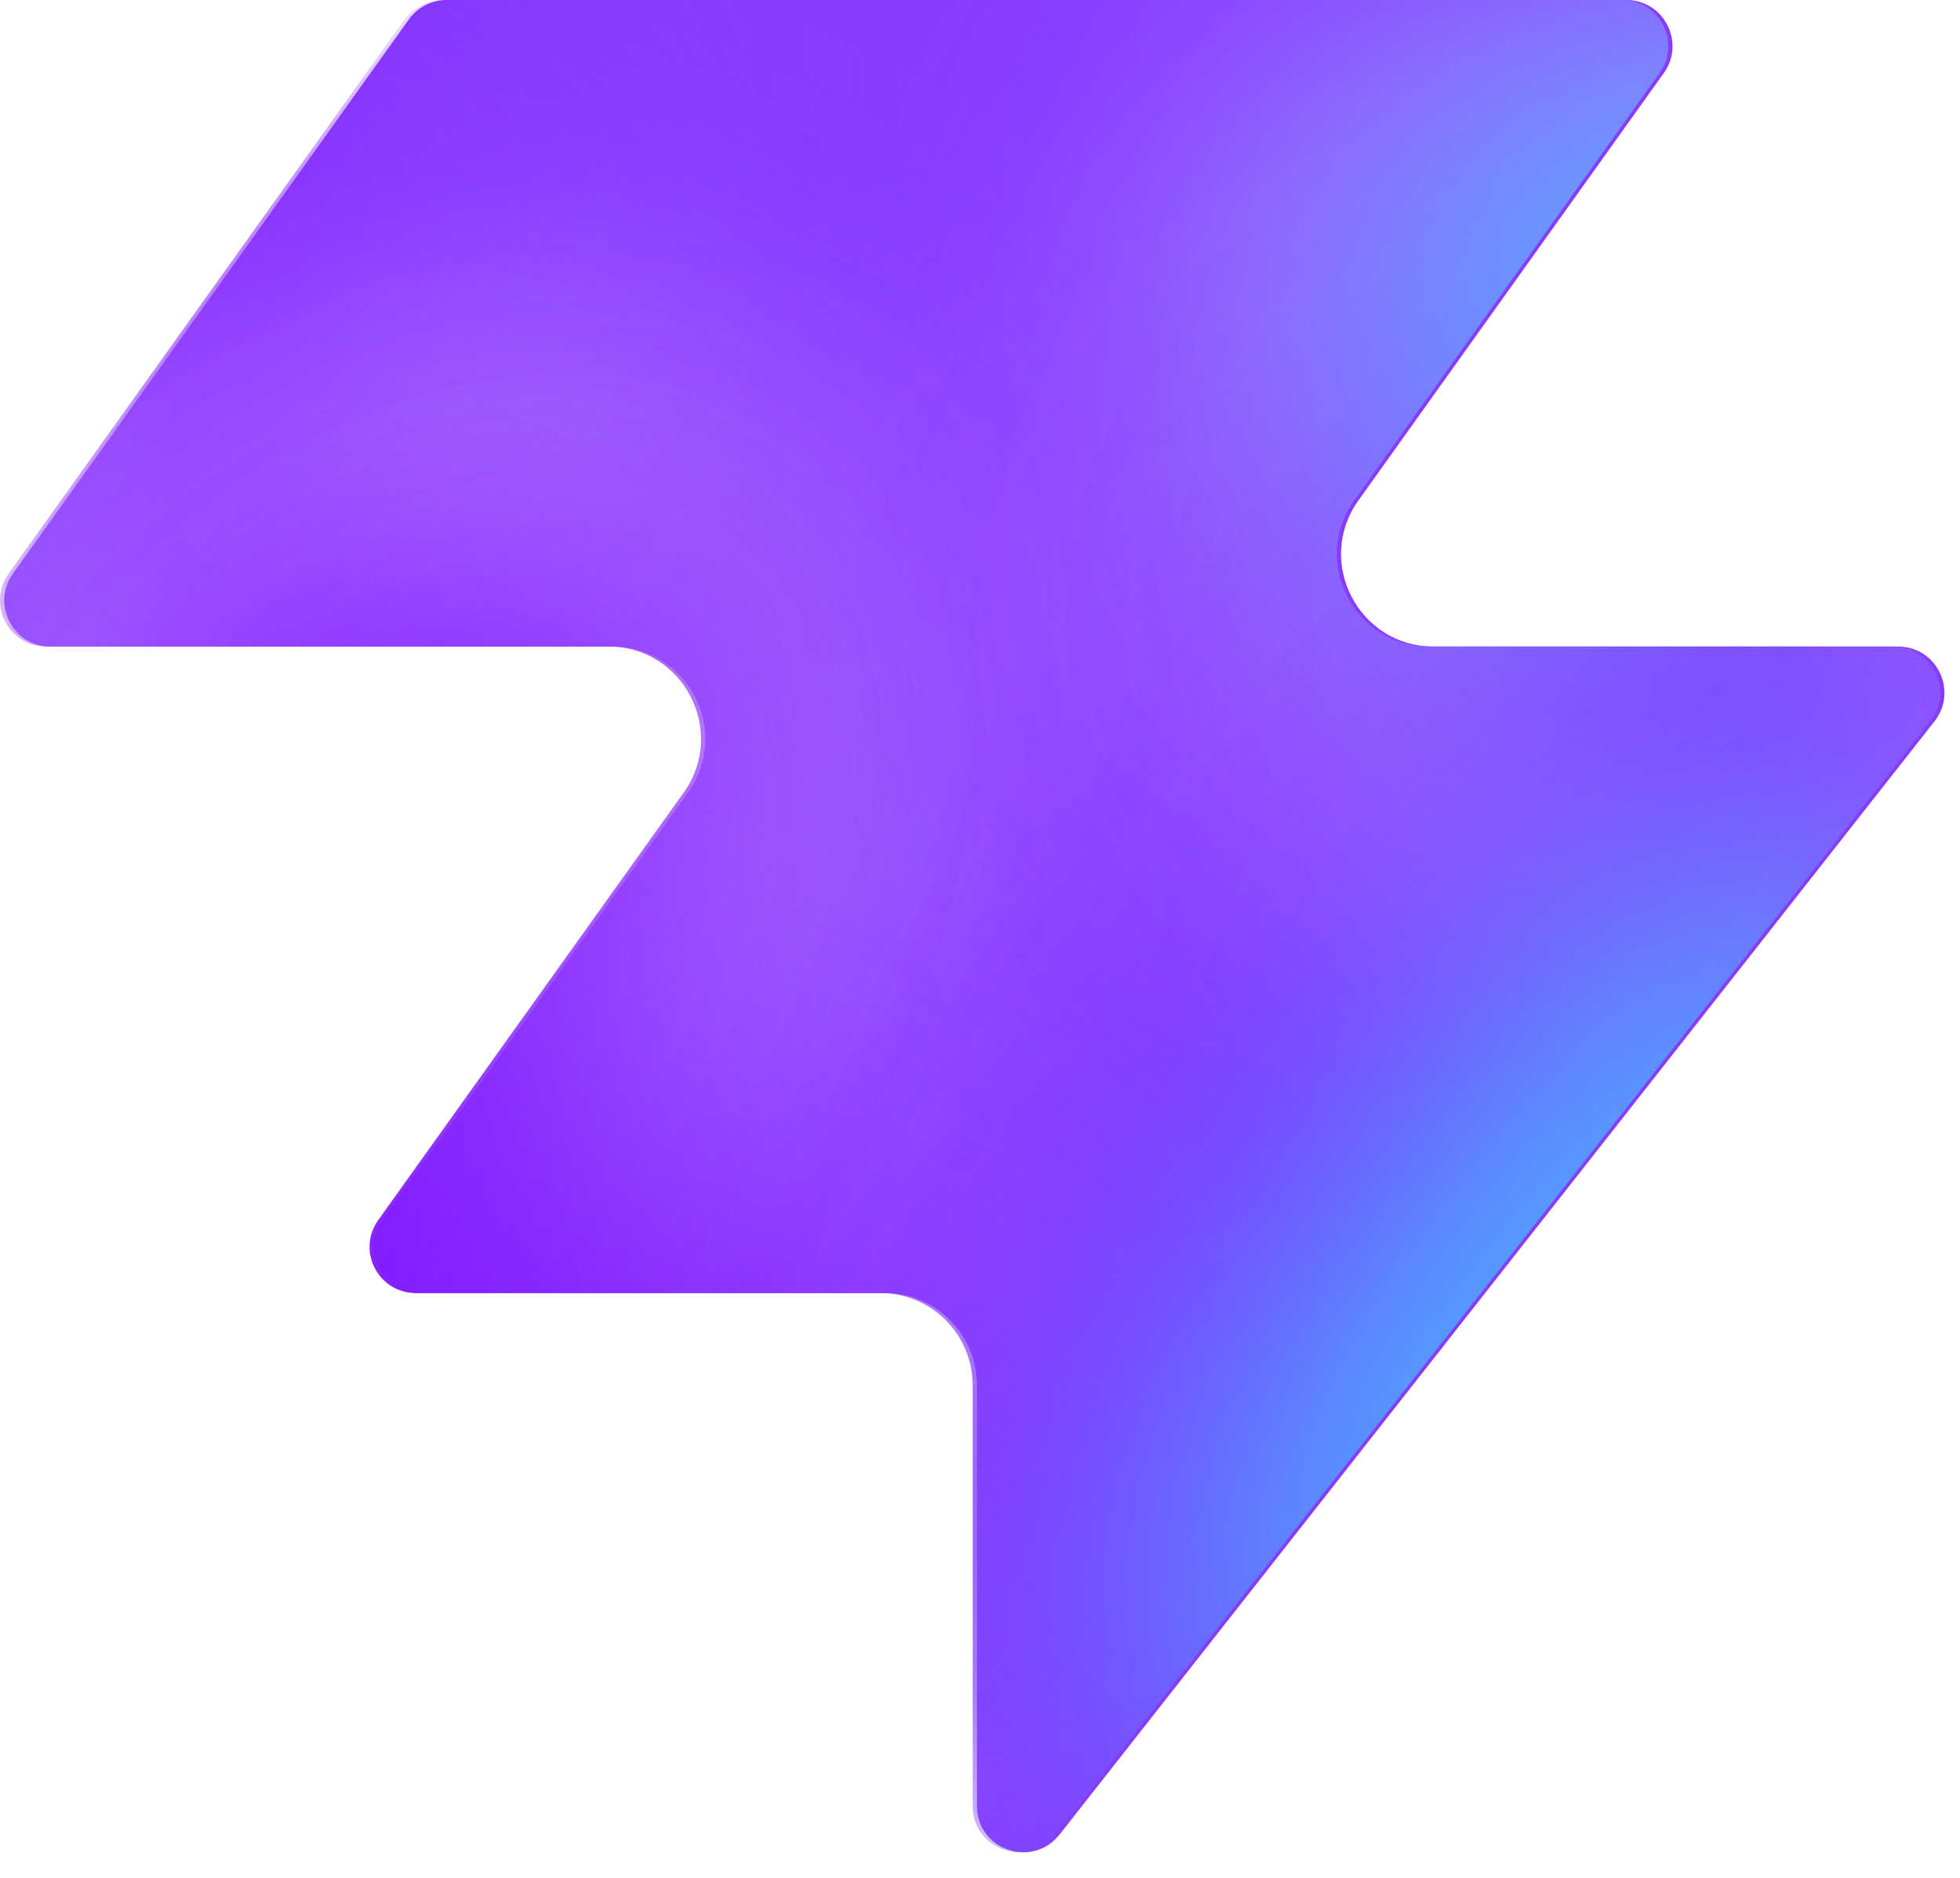
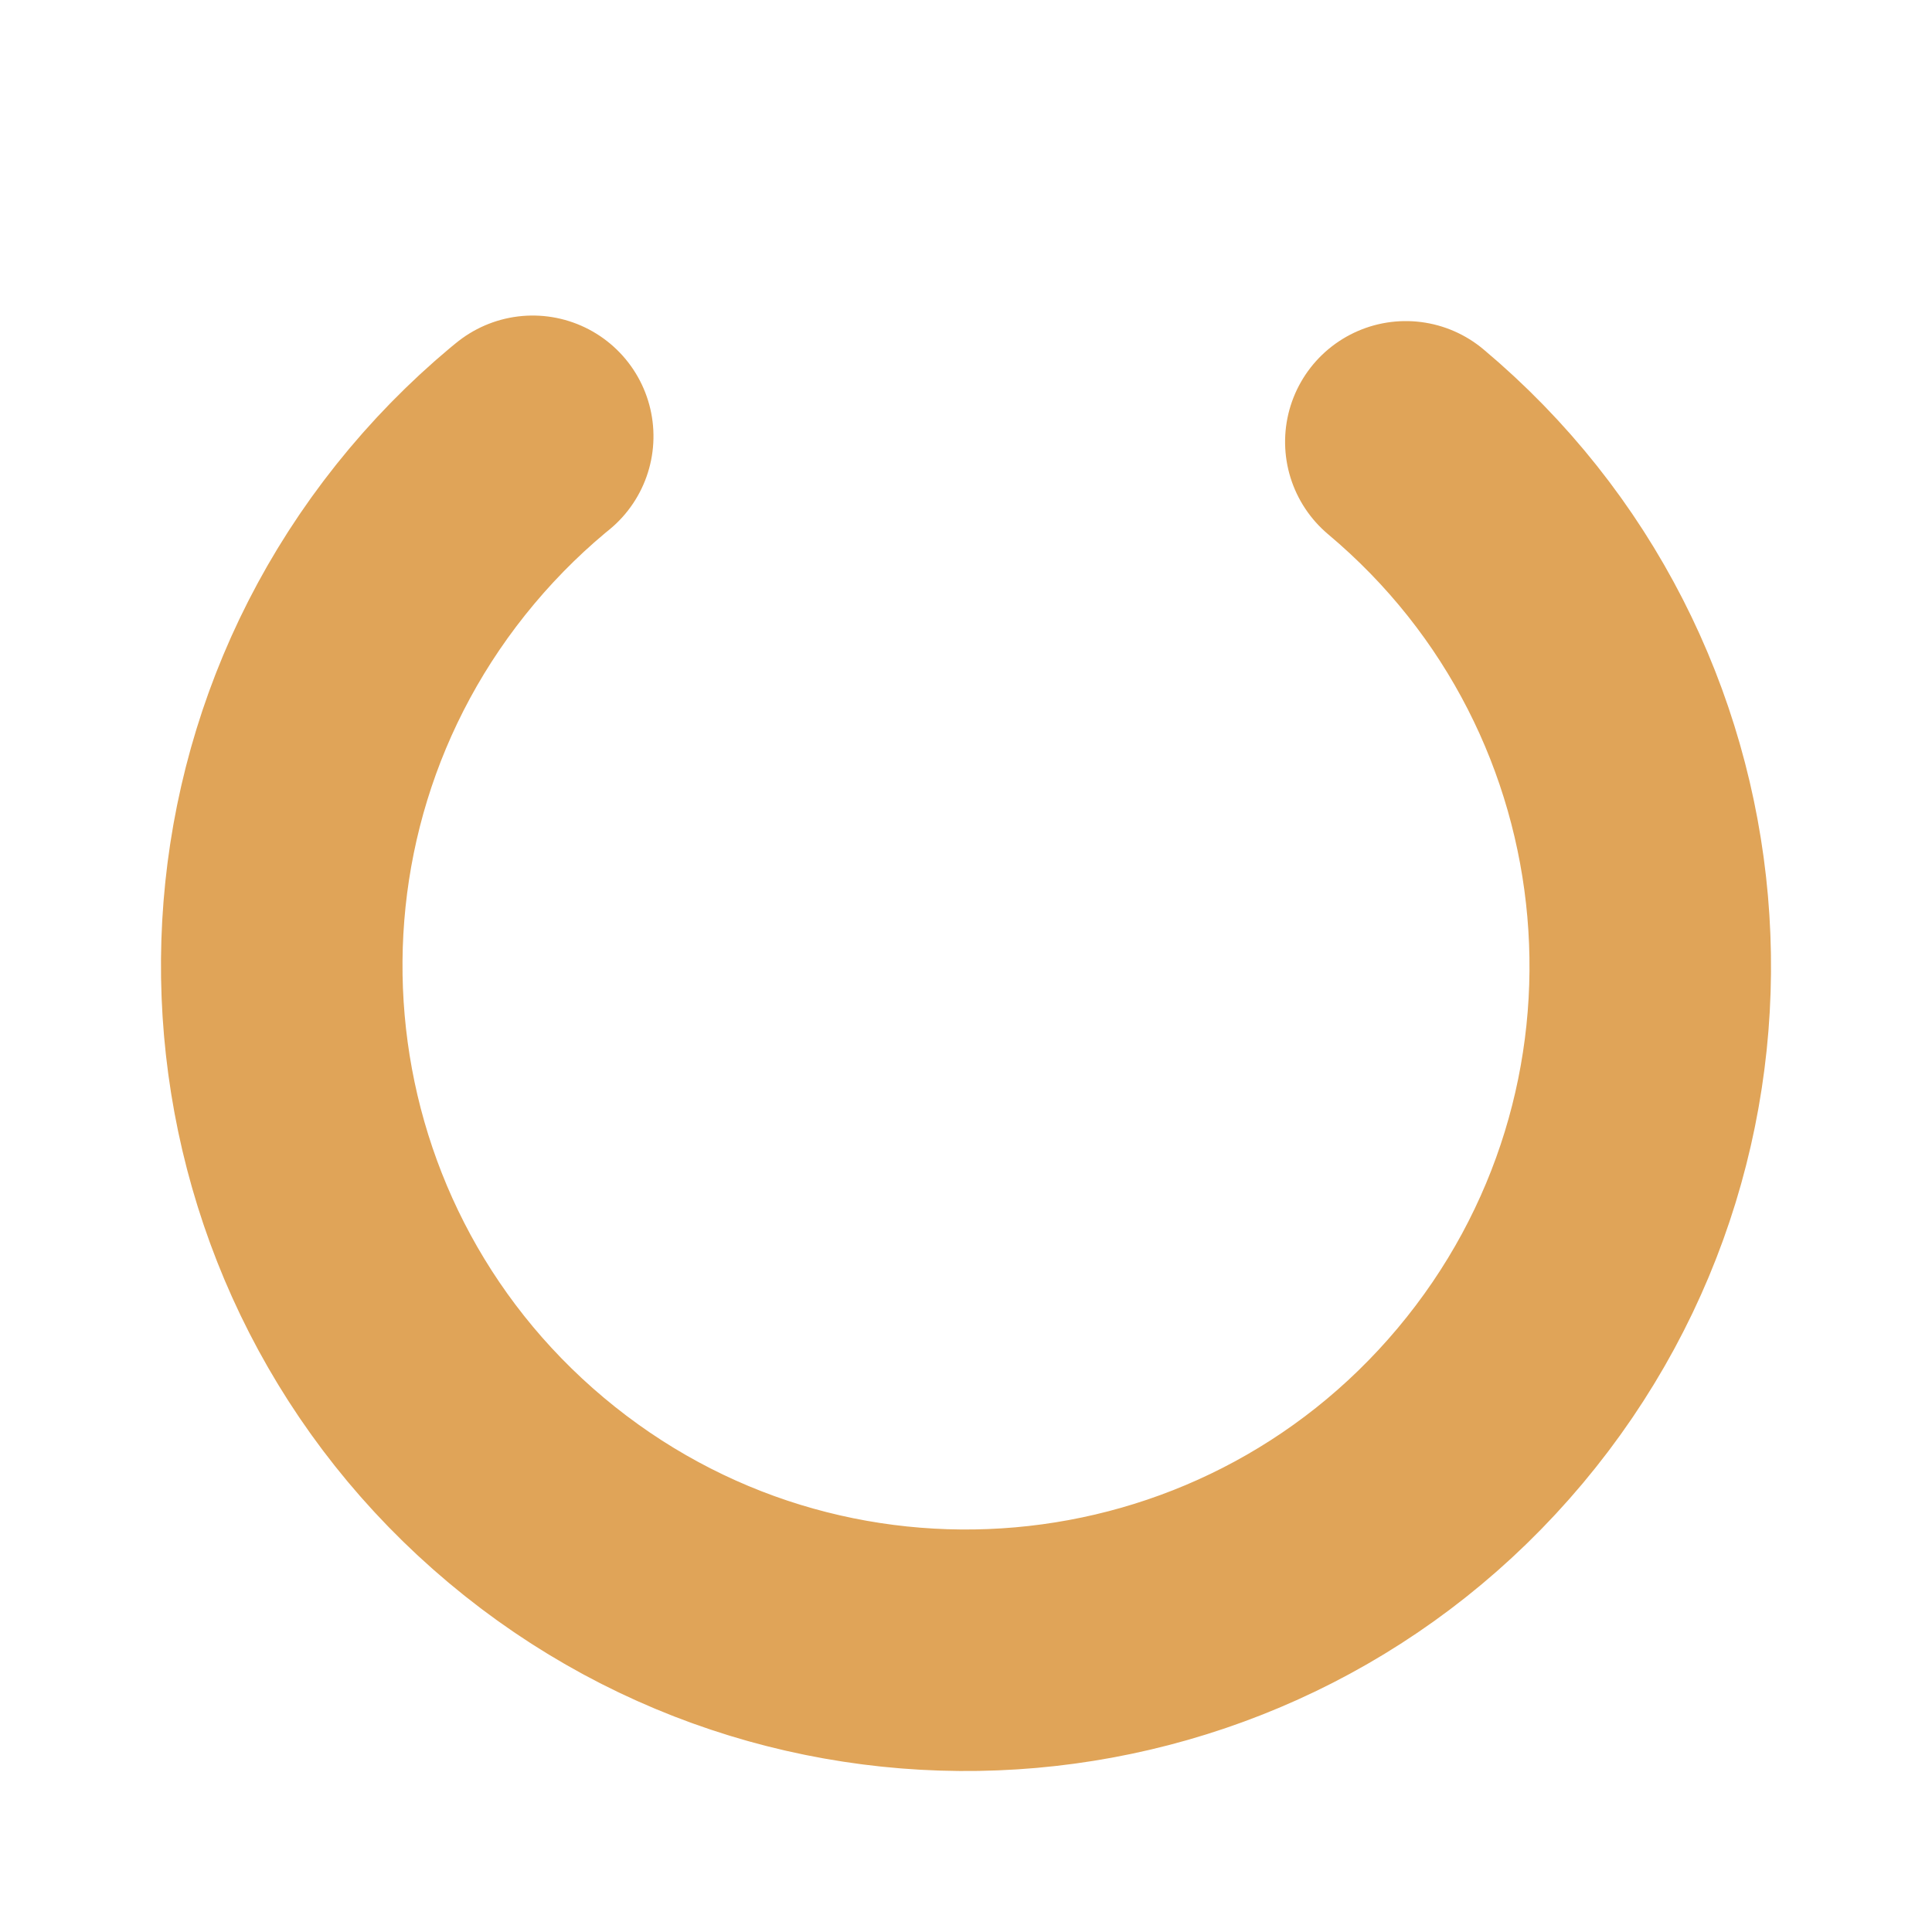
- <svg xmlns="http://www.w3.org/2000/svg" width="48" height="46" fill="none" viewBox="0 0 48 46">
-   <path fill="#863bff" d="M25.946 44.938c-.664.845-2.021.375-2.021-.698V33.937a2.26 2.26 0 0 0-2.262-2.262H10.287c-.92 0-1.456-1.04-.92-1.788l7.48-10.471c1.07-1.497 0-3.578-1.842-3.578H1.237c-.92 0-1.456-1.04-.92-1.788L10.013.474c.214-.297.556-.474.92-.474h28.894c.92 0 1.456 1.04.92 1.788l-7.48 10.471c-1.07 1.498 0 3.579 1.842 3.579h11.377c.943 0 1.473 1.088.89 1.83L25.947 44.94z" style="fill:#863bff;fill:color(display-p3 .525 .23 1);fill-opacity:1" />
-   <mask id="a" width="48" height="46" x="0" y="0" maskUnits="userSpaceOnUse" style="mask-type:alpha">
-     <path fill="#000" d="M25.842 44.938c-.664.844-2.021.375-2.021-.698V33.937a2.26 2.26 0 0 0-2.262-2.262H10.183c-.92 0-1.456-1.04-.92-1.788l7.48-10.471c1.07-1.498 0-3.579-1.842-3.579H1.133c-.92 0-1.456-1.04-.92-1.787L9.91.473c.214-.297.556-.474.92-.474h28.894c.92 0 1.456 1.04.92 1.788l-7.48 10.471c-1.07 1.498 0 3.578 1.842 3.578h11.377c.943 0 1.473 1.088.89 1.832L25.843 44.94z" style="fill:#000;fill-opacity:1" />
-   </mask>
-   <g mask="url(#a)">
-     <g filter="url(#b)">
-       <ellipse cx="5.508" cy="14.704" fill="#ede6ff" rx="5.508" ry="14.704" style="fill:#ede6ff;fill:color(display-p3 .927 .903 1);fill-opacity:1" transform="matrix(.00324 1 1 -.00324 -4.47 31.516)" />
-     </g>
-     <g filter="url(#c)">
-       <ellipse cx="10.399" cy="29.851" fill="#ede6ff" rx="10.399" ry="29.851" style="fill:#ede6ff;fill:color(display-p3 .927 .903 1);fill-opacity:1" transform="matrix(.00324 1 1 -.00324 -39.328 7.883)" />
-     </g>
-     <g filter="url(#d)">
-       <ellipse cx="5.508" cy="30.487" fill="#7e14ff" rx="5.508" ry="30.487" style="fill:#7e14ff;fill:color(display-p3 .492 .077 1);fill-opacity:1" transform="rotate(89.814 -25.913 -14.639)scale(1 -1)" />
-     </g>
-     <g filter="url(#e)">
-       <ellipse cx="5.508" cy="30.599" fill="#7e14ff" rx="5.508" ry="30.599" style="fill:#7e14ff;fill:color(display-p3 .492 .077 1);fill-opacity:1" transform="rotate(89.814 -32.644 -3.334)scale(1 -1)" />
-     </g>
-     <g filter="url(#f)">
-       <ellipse cx="5.508" cy="30.599" fill="#7e14ff" rx="5.508" ry="30.599" style="fill:#7e14ff;fill:color(display-p3 .492 .077 1);fill-opacity:1" transform="matrix(.00324 1 1 -.00324 -34.34 30.47)" />
-     </g>
-     <g filter="url(#g)">
-       <ellipse cx="14.072" cy="22.078" fill="#ede6ff" rx="14.072" ry="22.078" style="fill:#ede6ff;fill:color(display-p3 .927 .903 1);fill-opacity:1" transform="rotate(93.35 24.506 48.493)scale(-1 1)" />
-     </g>
-     <g filter="url(#h)">
-       <ellipse cx="3.47" cy="21.501" fill="#7e14ff" rx="3.47" ry="21.501" style="fill:#7e14ff;fill:color(display-p3 .492 .077 1);fill-opacity:1" transform="rotate(89.009 28.708 47.59)scale(-1 1)" />
-     </g>
-     <g filter="url(#i)">
-       <ellipse cx="3.47" cy="21.501" fill="#7e14ff" rx="3.47" ry="21.501" style="fill:#7e14ff;fill:color(display-p3 .492 .077 1);fill-opacity:1" transform="rotate(89.009 28.708 47.59)scale(-1 1)" />
-     </g>
-     <g filter="url(#j)">
-       <ellipse cx=".387" cy="8.972" fill="#7e14ff" rx="4.407" ry="29.108" style="fill:#7e14ff;fill:color(display-p3 .492 .077 1);fill-opacity:1" transform="rotate(39.51 .387 8.972)" />
-     </g>
-     <g filter="url(#k)">
-       <ellipse cx="47.523" cy="-6.092" fill="#7e14ff" rx="4.407" ry="29.108" style="fill:#7e14ff;fill:color(display-p3 .492 .077 1);fill-opacity:1" transform="rotate(37.892 47.523 -6.092)" />
-     </g>
-     <g filter="url(#l)">
-       <ellipse cx="41.412" cy="6.333" fill="#47bfff" rx="5.971" ry="9.665" style="fill:#47bfff;fill:color(display-p3 .28 .748 1);fill-opacity:1" transform="rotate(37.892 41.412 6.333)" />
-     </g>
-     <g filter="url(#m)">
-       <ellipse cx="-1.879" cy="38.332" fill="#7e14ff" rx="4.407" ry="29.108" style="fill:#7e14ff;fill:color(display-p3 .492 .077 1);fill-opacity:1" transform="rotate(37.892 -1.88 38.332)" />
-     </g>
-     <g filter="url(#n)">
-       <ellipse cx="-1.879" cy="38.332" fill="#7e14ff" rx="4.407" ry="29.108" style="fill:#7e14ff;fill:color(display-p3 .492 .077 1);fill-opacity:1" transform="rotate(37.892 -1.88 38.332)" />
-     </g>
-     <g filter="url(#o)">
-       <ellipse cx="35.651" cy="29.907" fill="#7e14ff" rx="4.407" ry="29.108" style="fill:#7e14ff;fill:color(display-p3 .492 .077 1);fill-opacity:1" transform="rotate(37.892 35.651 29.907)" />
-     </g>
-     <g filter="url(#p)">
-       <ellipse cx="38.418" cy="32.4" fill="#47bfff" rx="5.971" ry="15.297" style="fill:#47bfff;fill:color(display-p3 .28 .748 1);fill-opacity:1" transform="rotate(37.892 38.418 32.4)" />
-     </g>
-   </g>
-   <defs>
-     <filter id="b" width="60.045" height="41.654" x="-19.77" y="16.149" color-interpolation-filters="sRGB" filterUnits="userSpaceOnUse">
-       <feFlood flood-opacity="0" result="BackgroundImageFix" />
-       <feBlend in="SourceGraphic" in2="BackgroundImageFix" result="shape" />
-       <feGaussianBlur result="effect1_foregroundBlur_2002_17158" stdDeviation="7.659" />
-     </filter>
-     <filter id="c" width="90.34" height="51.437" x="-54.613" y="-7.533" color-interpolation-filters="sRGB" filterUnits="userSpaceOnUse">
-       <feFlood flood-opacity="0" result="BackgroundImageFix" />
-       <feBlend in="SourceGraphic" in2="BackgroundImageFix" result="shape" />
-       <feGaussianBlur result="effect1_foregroundBlur_2002_17158" stdDeviation="7.659" />
-     </filter>
-     <filter id="d" width="79.355" height="29.4" x="-49.64" y="2.03" color-interpolation-filters="sRGB" filterUnits="userSpaceOnUse">
-       <feFlood flood-opacity="0" result="BackgroundImageFix" />
-       <feBlend in="SourceGraphic" in2="BackgroundImageFix" result="shape" />
-       <feGaussianBlur result="effect1_foregroundBlur_2002_17158" stdDeviation="4.596" />
-     </filter>
-     <filter id="e" width="79.579" height="29.4" x="-45.045" y="20.029" color-interpolation-filters="sRGB" filterUnits="userSpaceOnUse">
-       <feFlood flood-opacity="0" result="BackgroundImageFix" />
-       <feBlend in="SourceGraphic" in2="BackgroundImageFix" result="shape" />
-       <feGaussianBlur result="effect1_foregroundBlur_2002_17158" stdDeviation="4.596" />
-     </filter>
-     <filter id="f" width="79.579" height="29.4" x="-43.513" y="21.178" color-interpolation-filters="sRGB" filterUnits="userSpaceOnUse">
-       <feFlood flood-opacity="0" result="BackgroundImageFix" />
-       <feBlend in="SourceGraphic" in2="BackgroundImageFix" result="shape" />
-       <feGaussianBlur result="effect1_foregroundBlur_2002_17158" stdDeviation="4.596" />
-     </filter>
-     <filter id="g" width="74.749" height="58.852" x="15.756" y="-17.901" color-interpolation-filters="sRGB" filterUnits="userSpaceOnUse">
-       <feFlood flood-opacity="0" result="BackgroundImageFix" />
-       <feBlend in="SourceGraphic" in2="BackgroundImageFix" result="shape" />
-       <feGaussianBlur result="effect1_foregroundBlur_2002_17158" stdDeviation="7.659" />
-     </filter>
-     <filter id="h" width="61.377" height="25.362" x="23.548" y="2.284" color-interpolation-filters="sRGB" filterUnits="userSpaceOnUse">
-       <feFlood flood-opacity="0" result="BackgroundImageFix" />
-       <feBlend in="SourceGraphic" in2="BackgroundImageFix" result="shape" />
-       <feGaussianBlur result="effect1_foregroundBlur_2002_17158" stdDeviation="4.596" />
-     </filter>
-     <filter id="i" width="61.377" height="25.362" x="23.548" y="2.284" color-interpolation-filters="sRGB" filterUnits="userSpaceOnUse">
-       <feFlood flood-opacity="0" result="BackgroundImageFix" />
-       <feBlend in="SourceGraphic" in2="BackgroundImageFix" result="shape" />
-       <feGaussianBlur result="effect1_foregroundBlur_2002_17158" stdDeviation="4.596" />
-     </filter>
-     <filter id="j" width="56.045" height="63.649" x="-27.636" y="-22.853" color-interpolation-filters="sRGB" filterUnits="userSpaceOnUse">
-       <feFlood flood-opacity="0" result="BackgroundImageFix" />
-       <feBlend in="SourceGraphic" in2="BackgroundImageFix" result="shape" />
-       <feGaussianBlur result="effect1_foregroundBlur_2002_17158" stdDeviation="4.596" />
-     </filter>
-     <filter id="k" width="54.814" height="64.646" x="20.116" y="-38.415" color-interpolation-filters="sRGB" filterUnits="userSpaceOnUse">
-       <feFlood flood-opacity="0" result="BackgroundImageFix" />
-       <feBlend in="SourceGraphic" in2="BackgroundImageFix" result="shape" />
-       <feGaussianBlur result="effect1_foregroundBlur_2002_17158" stdDeviation="4.596" />
-     </filter>
-     <filter id="l" width="33.541" height="35.313" x="24.641" y="-11.323" color-interpolation-filters="sRGB" filterUnits="userSpaceOnUse">
-       <feFlood flood-opacity="0" result="BackgroundImageFix" />
-       <feBlend in="SourceGraphic" in2="BackgroundImageFix" result="shape" />
-       <feGaussianBlur result="effect1_foregroundBlur_2002_17158" stdDeviation="4.596" />
-     </filter>
-     <filter id="m" width="54.814" height="64.646" x="-29.286" y="6.009" color-interpolation-filters="sRGB" filterUnits="userSpaceOnUse">
-       <feFlood flood-opacity="0" result="BackgroundImageFix" />
-       <feBlend in="SourceGraphic" in2="BackgroundImageFix" result="shape" />
-       <feGaussianBlur result="effect1_foregroundBlur_2002_17158" stdDeviation="4.596" />
-     </filter>
-     <filter id="n" width="54.814" height="64.646" x="-29.286" y="6.009" color-interpolation-filters="sRGB" filterUnits="userSpaceOnUse">
-       <feFlood flood-opacity="0" result="BackgroundImageFix" />
-       <feBlend in="SourceGraphic" in2="BackgroundImageFix" result="shape" />
-       <feGaussianBlur result="effect1_foregroundBlur_2002_17158" stdDeviation="4.596" />
-     </filter>
-     <filter id="o" width="54.814" height="64.646" x="8.244" y="-2.416" color-interpolation-filters="sRGB" filterUnits="userSpaceOnUse">
-       <feFlood flood-opacity="0" result="BackgroundImageFix" />
-       <feBlend in="SourceGraphic" in2="BackgroundImageFix" result="shape" />
-       <feGaussianBlur result="effect1_foregroundBlur_2002_17158" stdDeviation="4.596" />
-     </filter>
-     <filter id="p" width="39.409" height="43.623" x="18.713" y="10.588" color-interpolation-filters="sRGB" filterUnits="userSpaceOnUse">
-       <feFlood flood-opacity="0" result="BackgroundImageFix" />
-       <feBlend in="SourceGraphic" in2="BackgroundImageFix" result="shape" />
-       <feGaussianBlur result="effect1_foregroundBlur_2002_17158" stdDeviation="4.596" />
-     </filter>
-   </defs>
+ <svg xmlns="http://www.w3.org/2000/svg" width="48" height="48" viewBox="0 0 48 48" fill="none">
+   <circle cx="24" cy="24" r="17" stroke="#E0A458" stroke-width="6" stroke-linecap="round" stroke-dasharray="83.3 106.8" transform="rotate(-50 24 24)" />
</svg>
